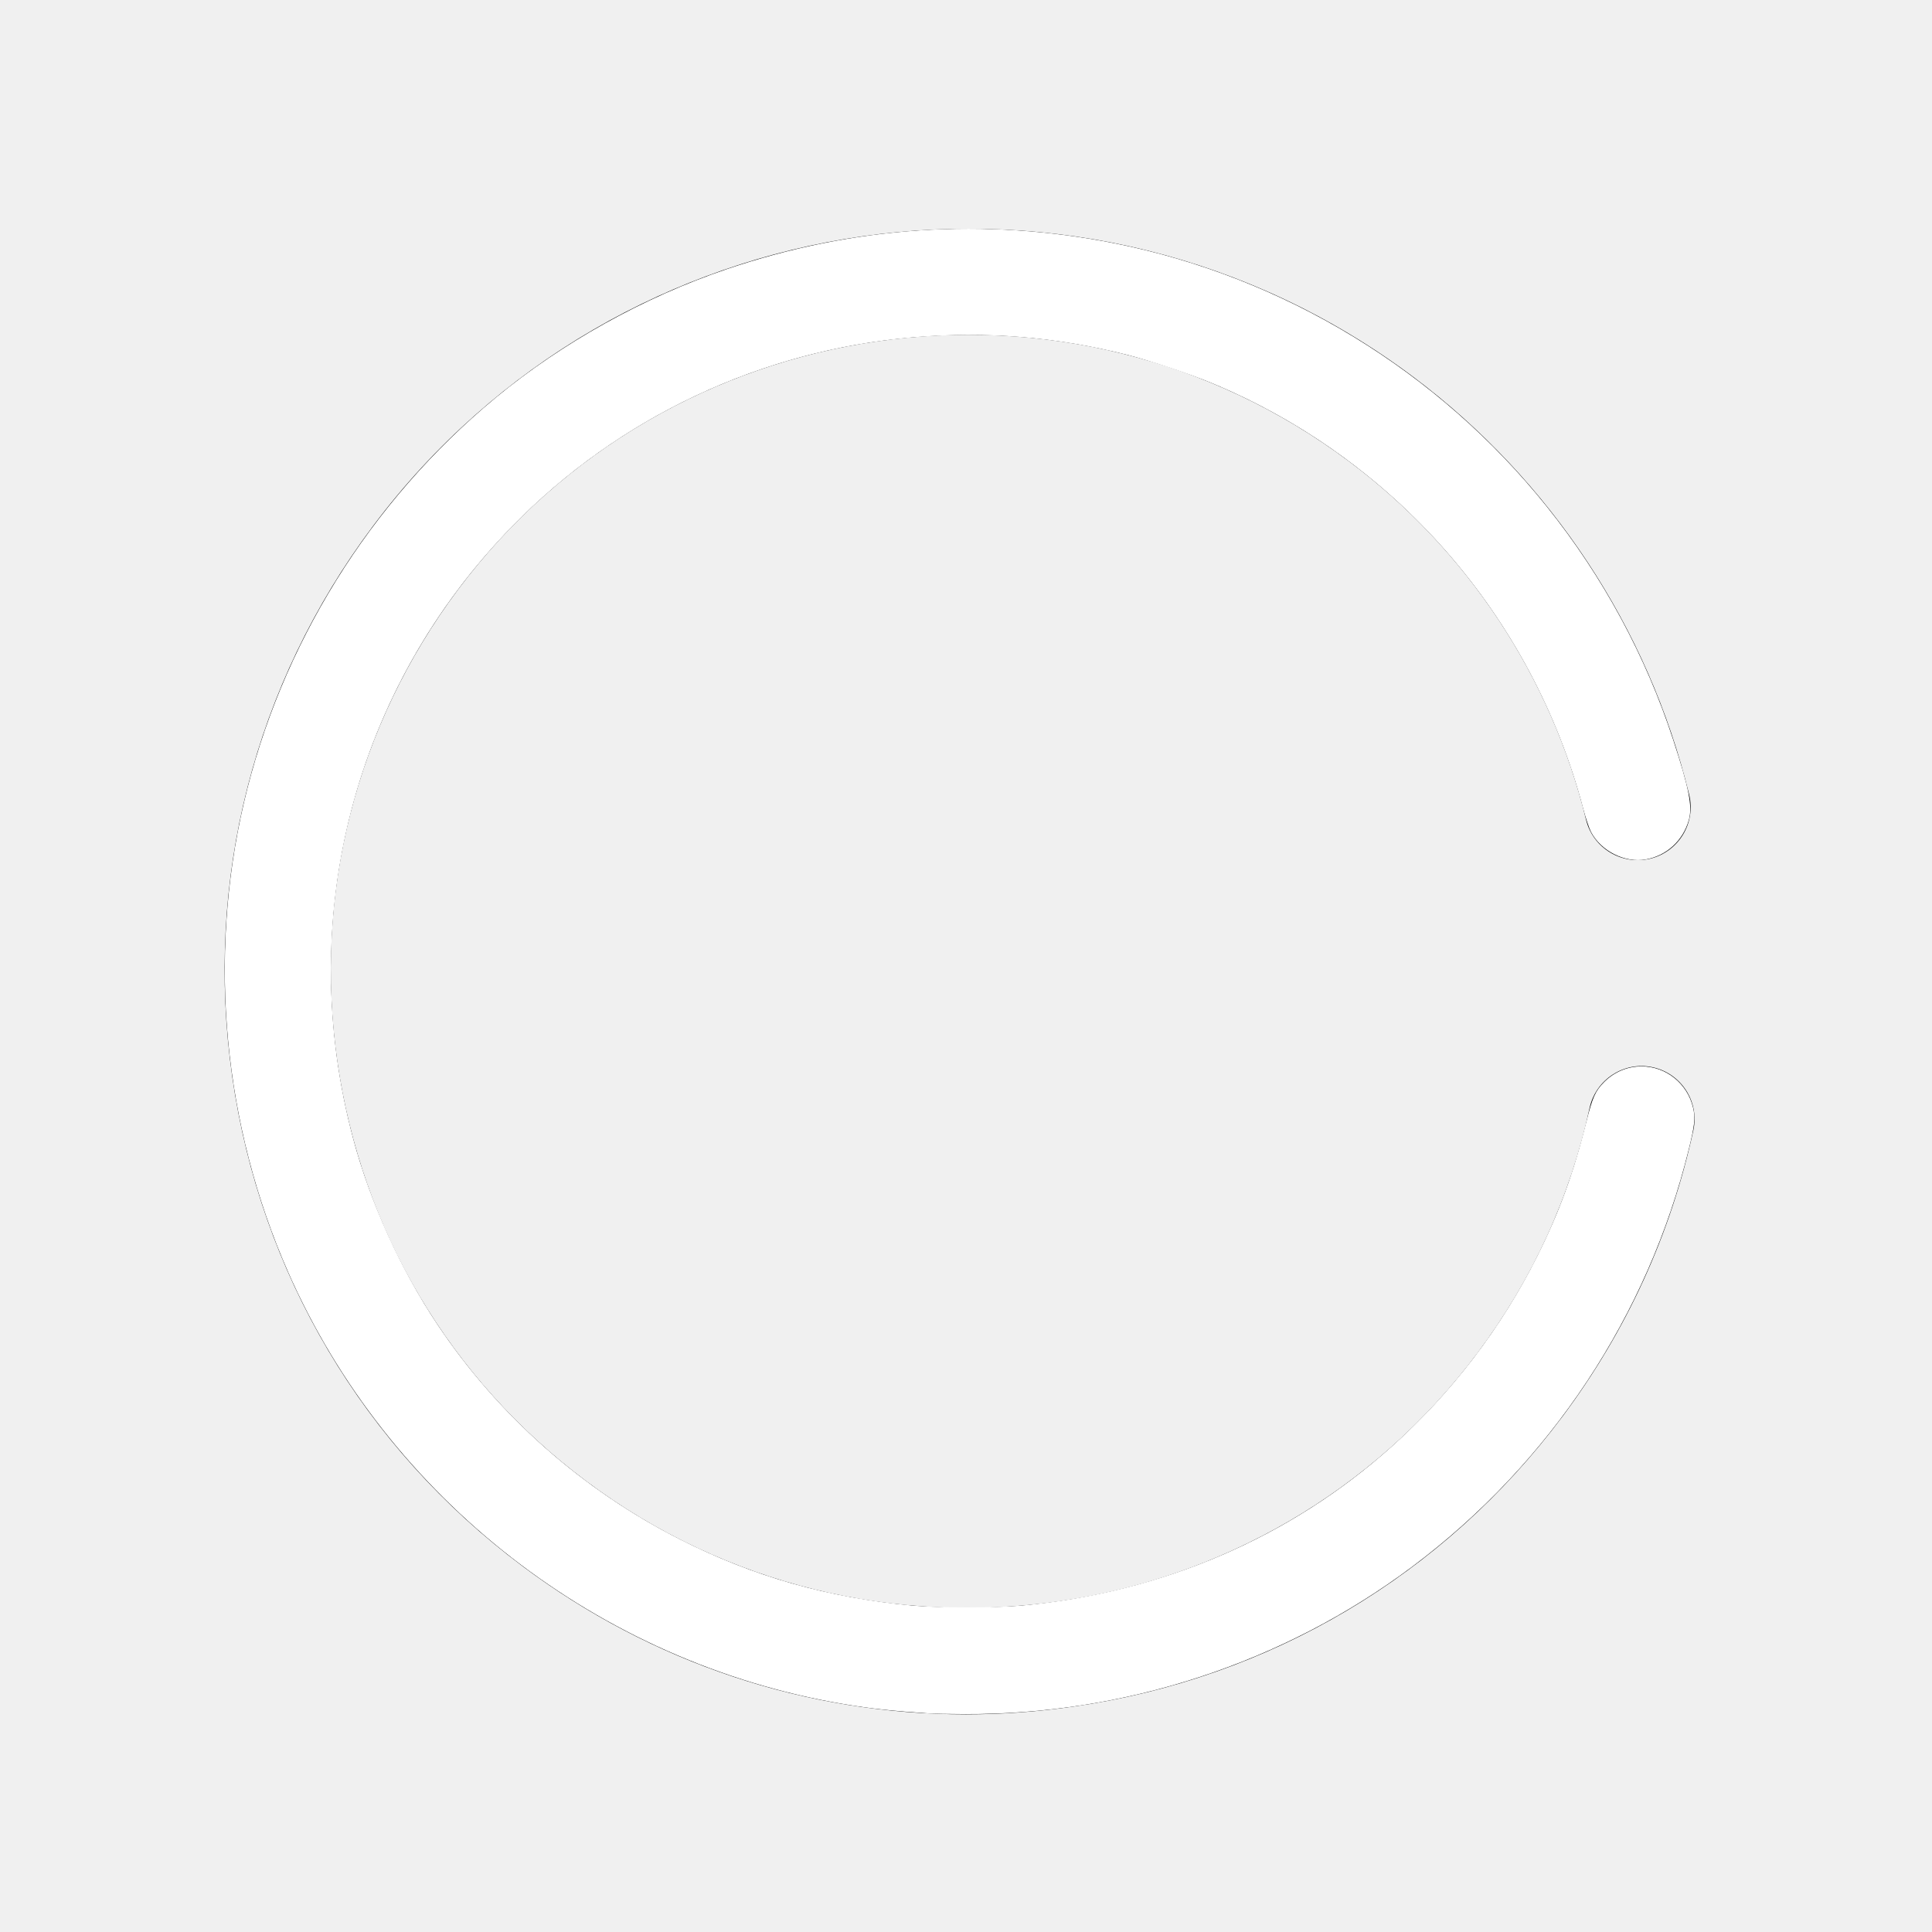
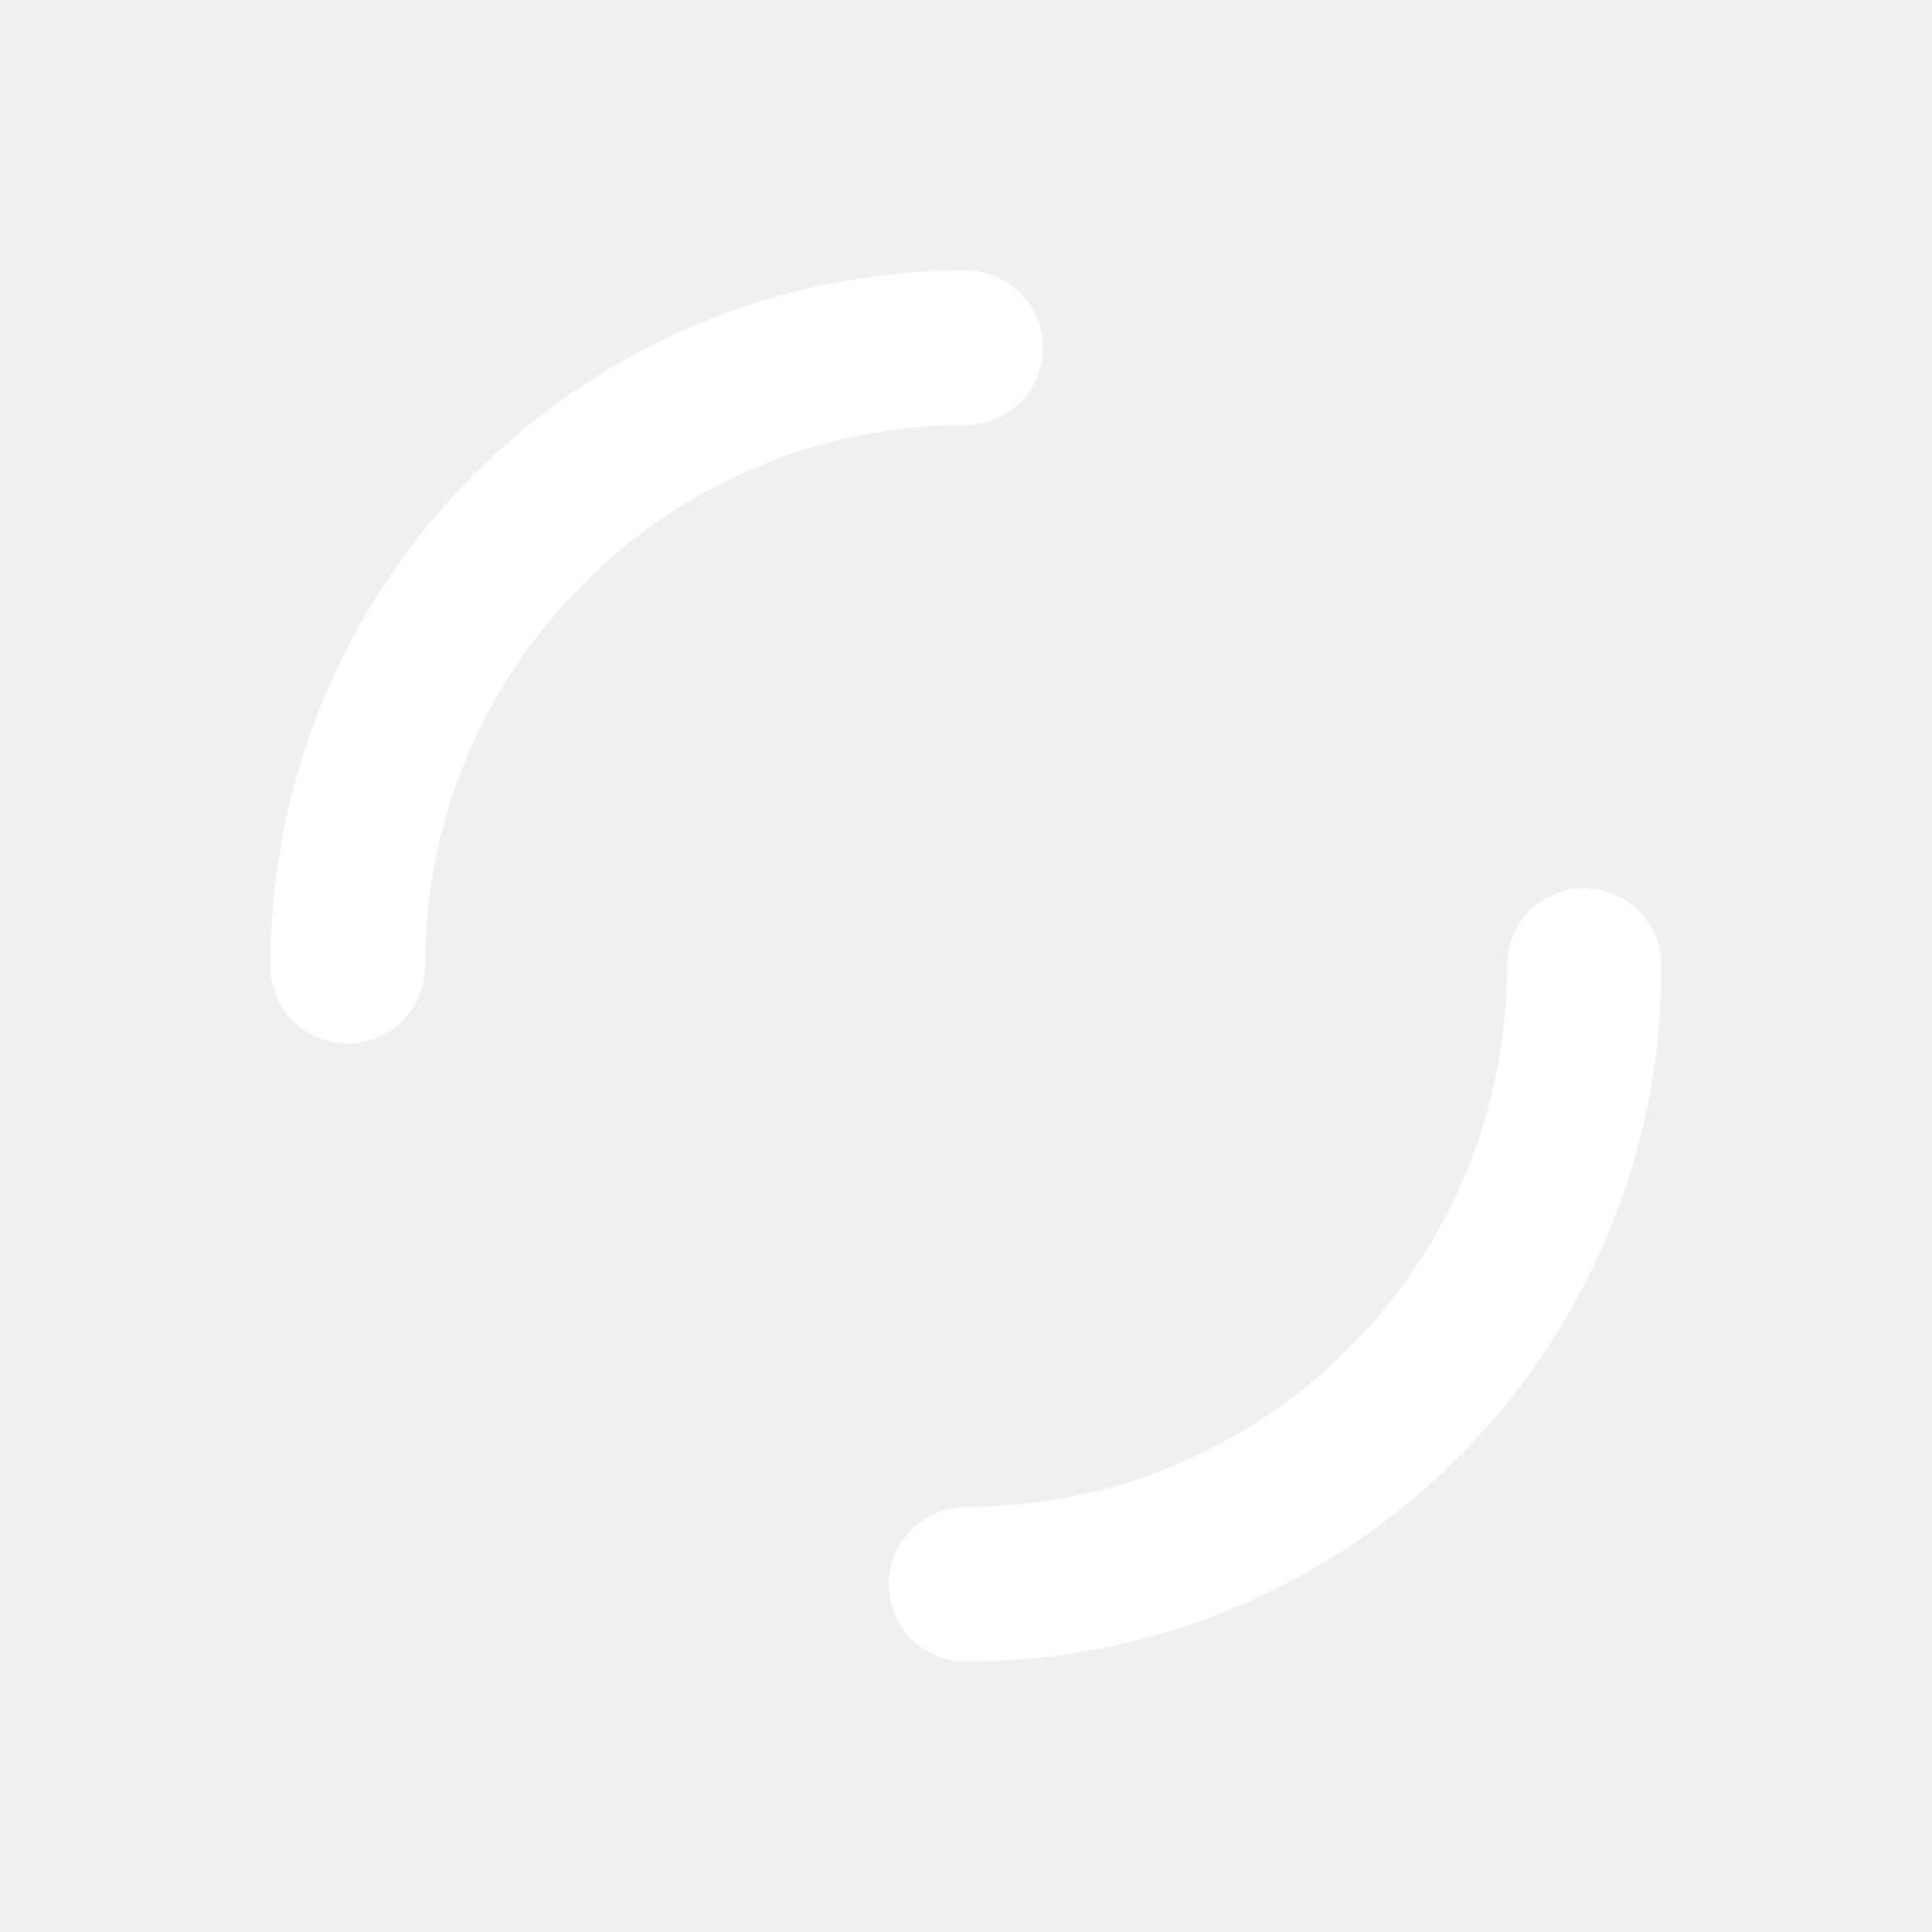
- <svg xmlns="http://www.w3.org/2000/svg" class="svg-icon" style="width: 1em; height: 1em;vertical-align: middle;fill: currentColor;overflow: hidden;" viewBox="0 0 1024 1024" version="1.1" id="svg1">
-   <defs id="defs1" />
-   <path d="M512.056 908.647c-84.516 0-166.416-27.084-235.266-78.637-84.15-63.028-138.741-155.109-153.675-259.2-14.934-104.119 11.559-207.816 74.588-291.994 130.162-173.812 377.438-209.25 551.194-79.172 72.844 54.562 124.819 133.228 146.391 221.484 3.684 15.103-5.569 30.319-20.644 34.003-15.075 3.572-30.319-5.541-34.003-20.644-18.45-75.628-63-143.044-125.466-189.816-148.866-111.516-360.844-81.112-472.444 67.866-54.028 72.141-76.725 161.016-63.9 250.256 12.797 89.241 59.597 168.131 131.737 222.131 149.006 111.656 360.956 81.197 472.5-67.781 29.194-39.009 49.219-82.716 59.456-129.938 3.319-15.188 18.366-24.834 33.441-21.544 15.188 3.291 24.834 18.281 21.544 33.441-12.009 55.181-35.353 106.2-69.413 151.762-63.028 84.15-155.109 138.769-259.256 153.675-18.984 2.756-37.941 4.106-56.784 4.106z" id="path1" />
-   <path style="fill:#ffffff;stroke:#ffffff;stroke-width:0.563" d="m 493.704,907.948 c -21.13,-1.419 -31.981,-2.594 -46.443,-5.03 C 317.626,881.083 205.928,794.243 152.979,674.129 118.712,596.395 110.352,508.125 129.467,425.869 c 19.425,-83.59 66.692,-159.692 133.463,-214.881 35.231,-29.12 78.579,-53.229 122.407,-68.08 67.22,-22.777 136.689,-27.391 205.476,-13.645 89.947,17.974 171.559,67.778 229.126,139.826 29.447,36.853 51.997,78.511 66.584,123.004 8.451,25.777 10.341,35.472 8.295,42.558 -3.119,10.803 -11.595,18.56 -22.471,20.564 -10.9,2.008 -23.575,-4.335 -28.841,-14.434 -0.967,-1.854 -2.828,-7.414 -4.137,-12.356 -26.979,-101.878 -100.039,-185.472 -197.329,-225.783 -11.556,-4.788 -32.934,-11.917 -44.473,-14.831 -37.738,-9.53 -74.864,-12.578 -113.434,-9.314 -80.784,6.837 -156.453,42.48 -212.799,100.235 -84.053,86.156 -115.676,207.992 -84.363,325.03 8.959,33.484 25.095,69.076 44.538,98.234 32.21,48.306 76.936,87.911 129.057,114.281 38.639,19.549 78.23,30.807 123.007,34.977 14.215,1.324 43.554,1.325 57.98,10e-4 74.357,-6.821 142.2,-35.957 196.124,-84.225 31.979,-28.626 58.329,-63.09 77.432,-101.279 11.587,-23.164 19.149,-43.885 26.013,-71.279 3.191,-12.737 4.701,-16.114 9.254,-20.703 5.305,-5.347 12.26,-8.275 19.657,-8.275 12.885,0 24.071,8.975 27.068,21.718 1.24,5.273 0.84,9.151 -2.236,21.674 -21.673,88.225 -73.452,166.436 -146.428,221.173 -68.085,51.068 -152.393,78.739 -238.126,78.156 -7.741,-0.053 -15.214,-0.172 -16.607,-0.266 z" id="path2" />
+ <svg xmlns="http://www.w3.org/2000/svg" viewBox="0 0 100 100" preserveAspectRatio="xMidYMid" width="166" height="166" style="shape-rendering: auto; display: block; background: transparent;">
+   <g>
+     <circle stroke-linecap="round" fill="none" stroke-dasharray="50.265 50.265" stroke="#ffffff" stroke-width="8" r="32" cy="50" cx="50">
+       <animateTransform values="0 50 50;360 50 50" keyTimes="0;1" dur="1.124s" repeatCount="indefinite" type="rotate" attributeName="transform" />
+     </circle>
+     <g />
+   </g>
</svg>
